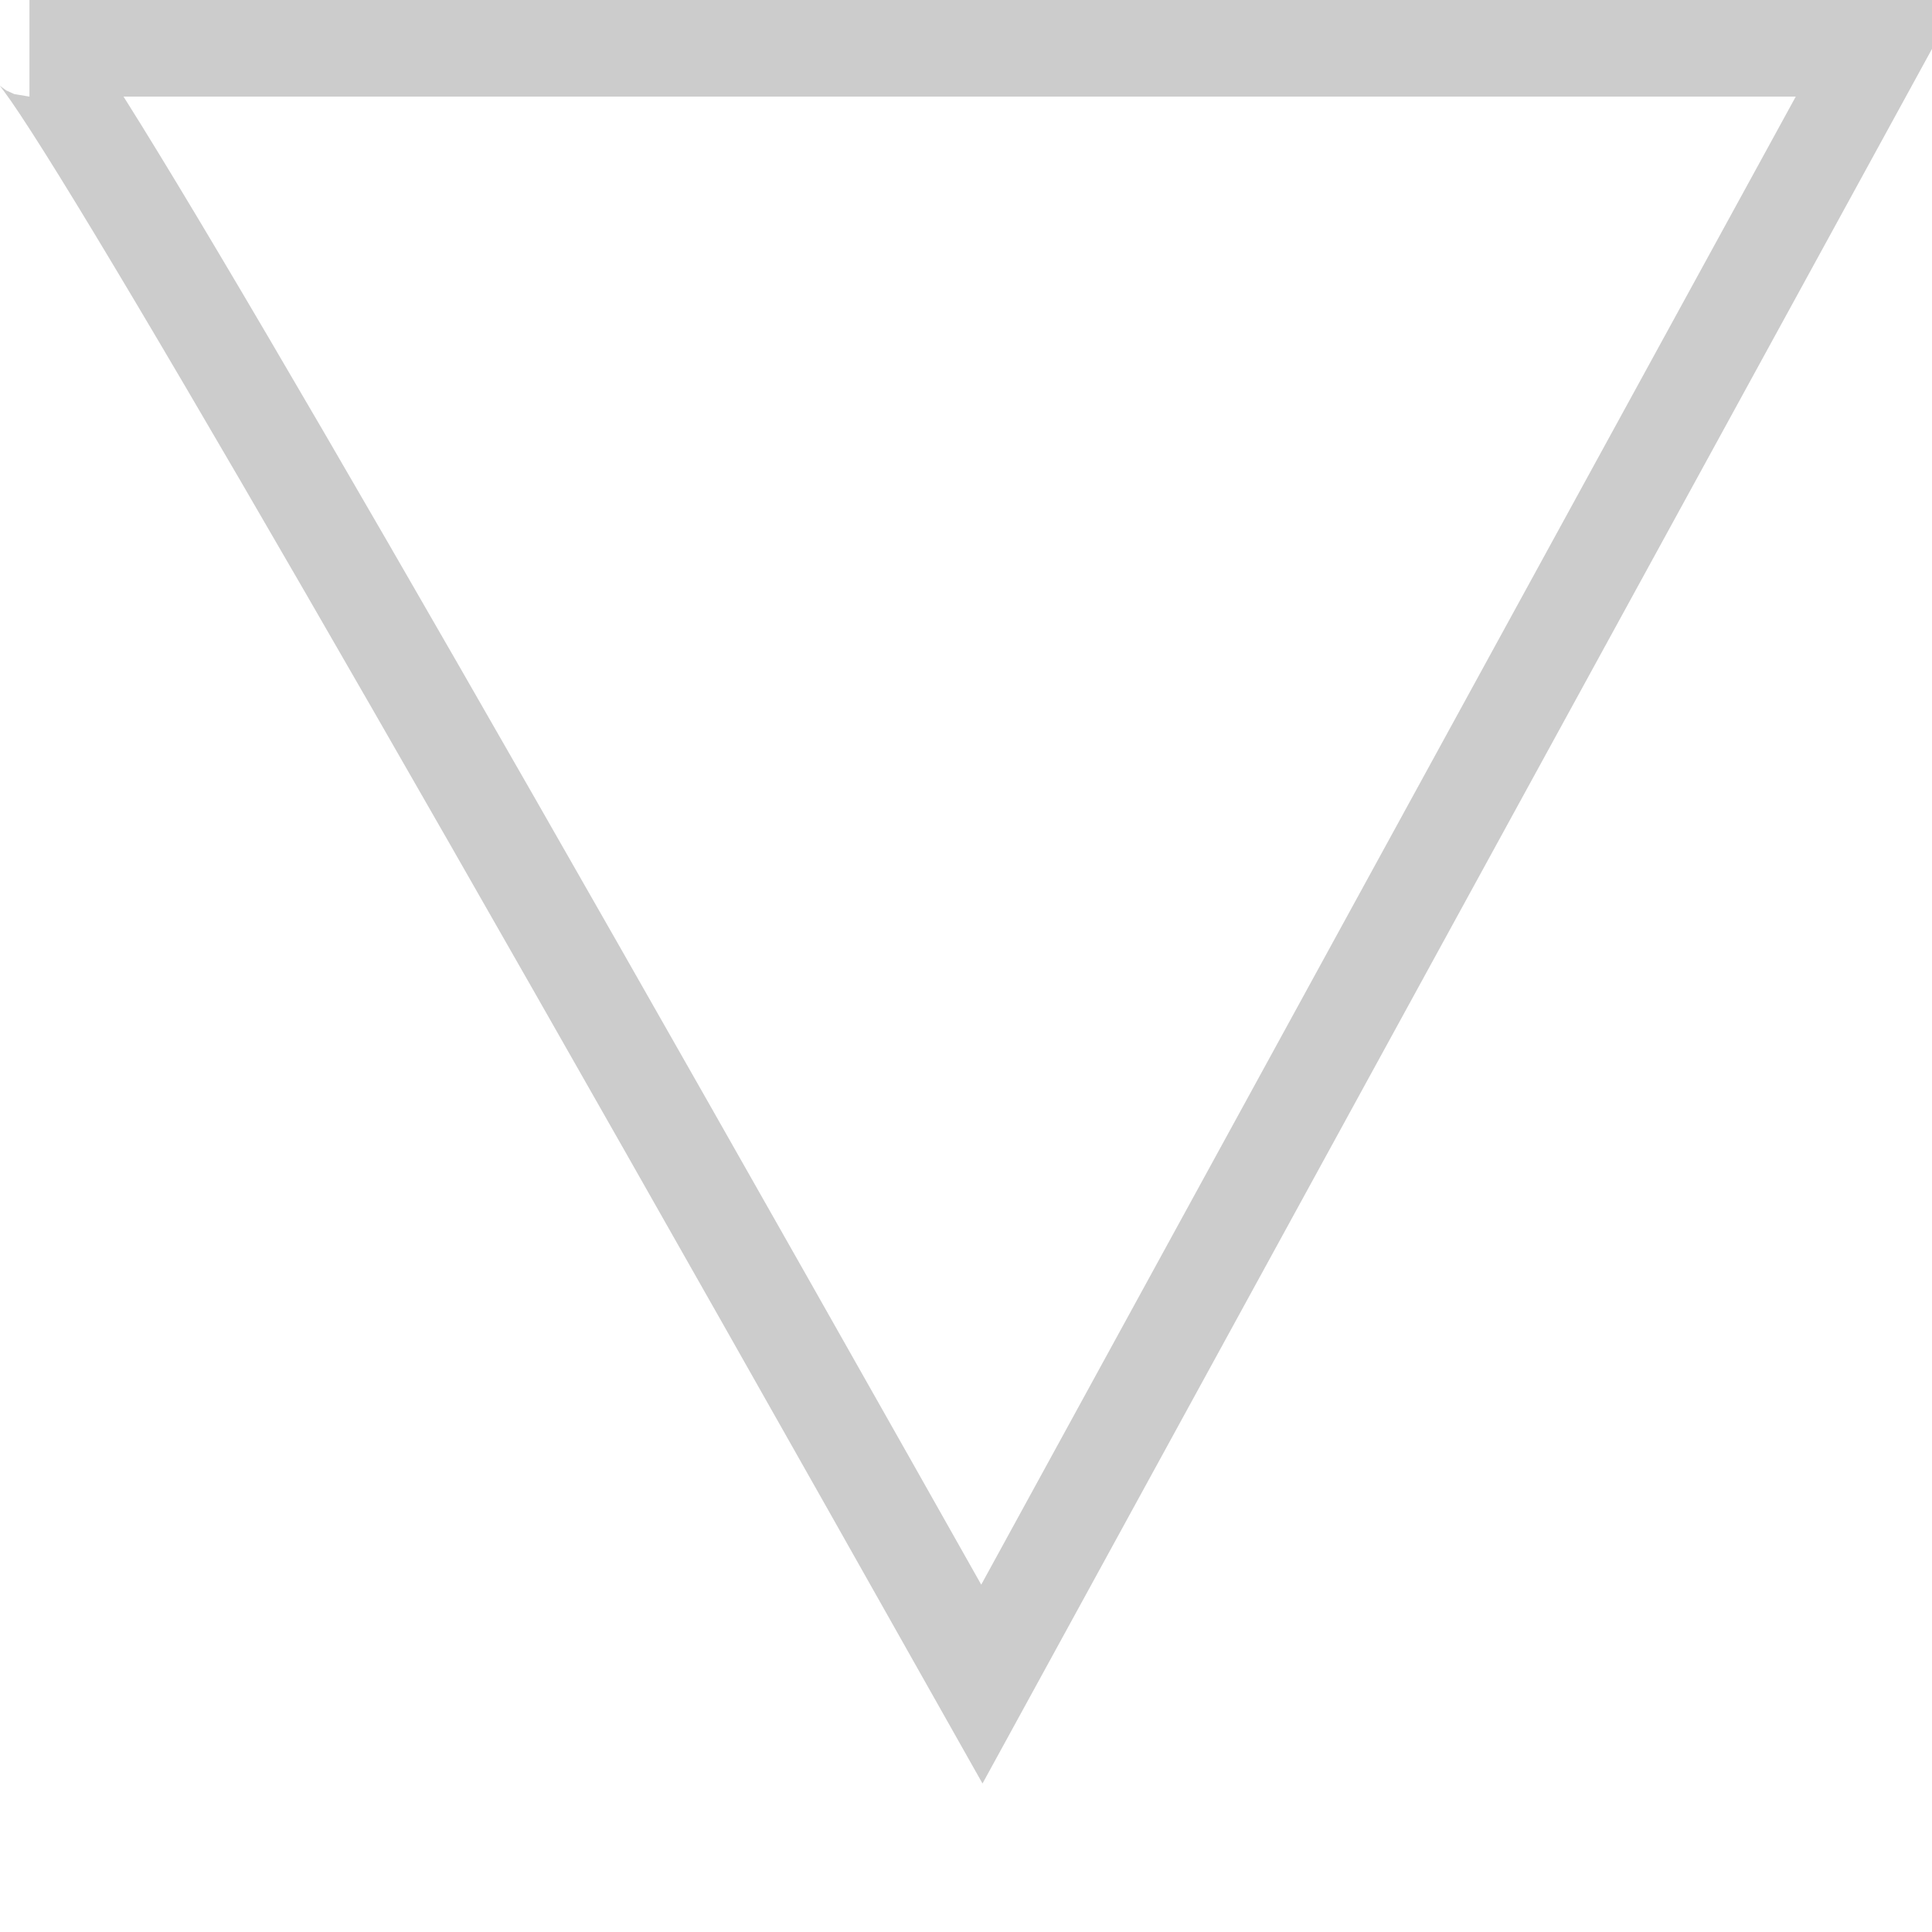
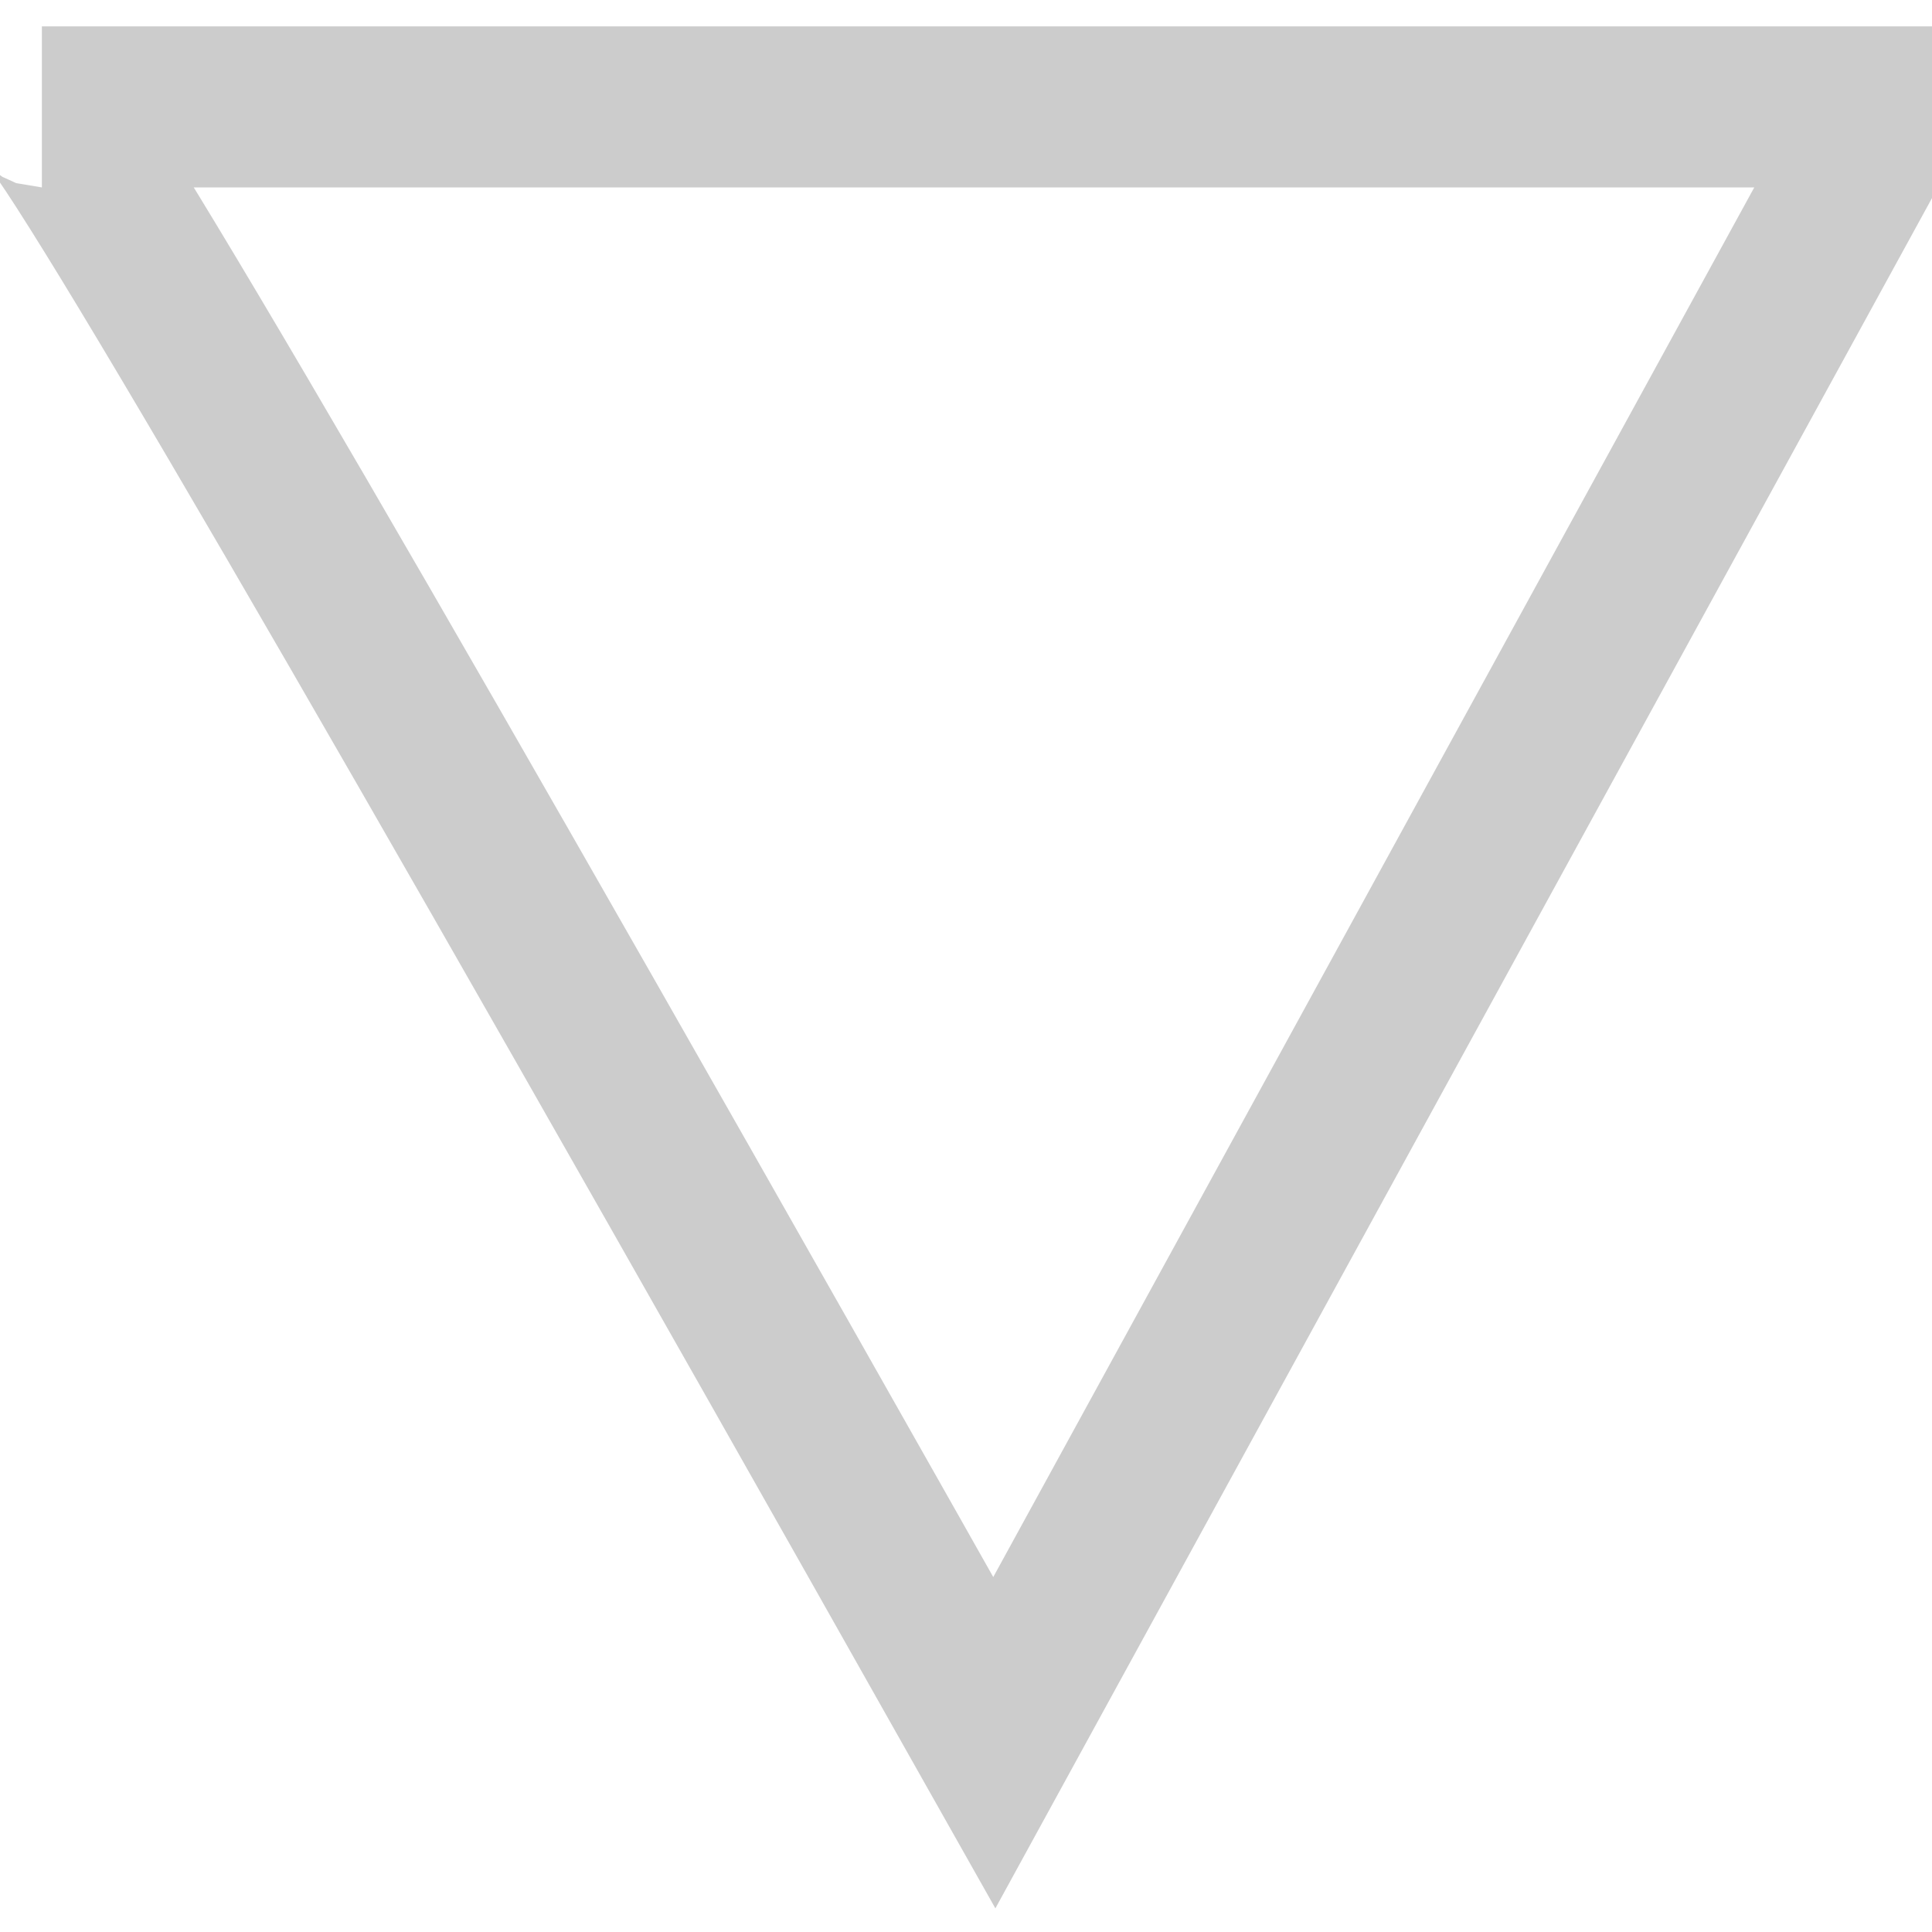
- <svg xmlns="http://www.w3.org/2000/svg" width="300" height="300">
-   <path fill="none" stroke="#000" stroke-width="15" d="M291.5 7.5H4.574c3.119 0 52.416 84.667 147.892 254L291.5 7.5z" opacity=".2" />
+ <svg xmlns="http://www.w3.org/2000/svg" version="1.1" id="Camada_1" x="0px" y="0px" viewBox="0 0 300 300" style="enable-background:new 0 0 300 300;" xml:space="preserve">
+   <style type="text/css">
+ 	.st0{opacity:0.2;fill:none;stroke:#000000;stroke-width:25;enable-background:new    ;}
+ </style>
+   <path class="st0" d="M293.5,16.6H6.5c3.1,0,52.4,84.7,147.9,254L293.5,16.6z" />
</svg>
